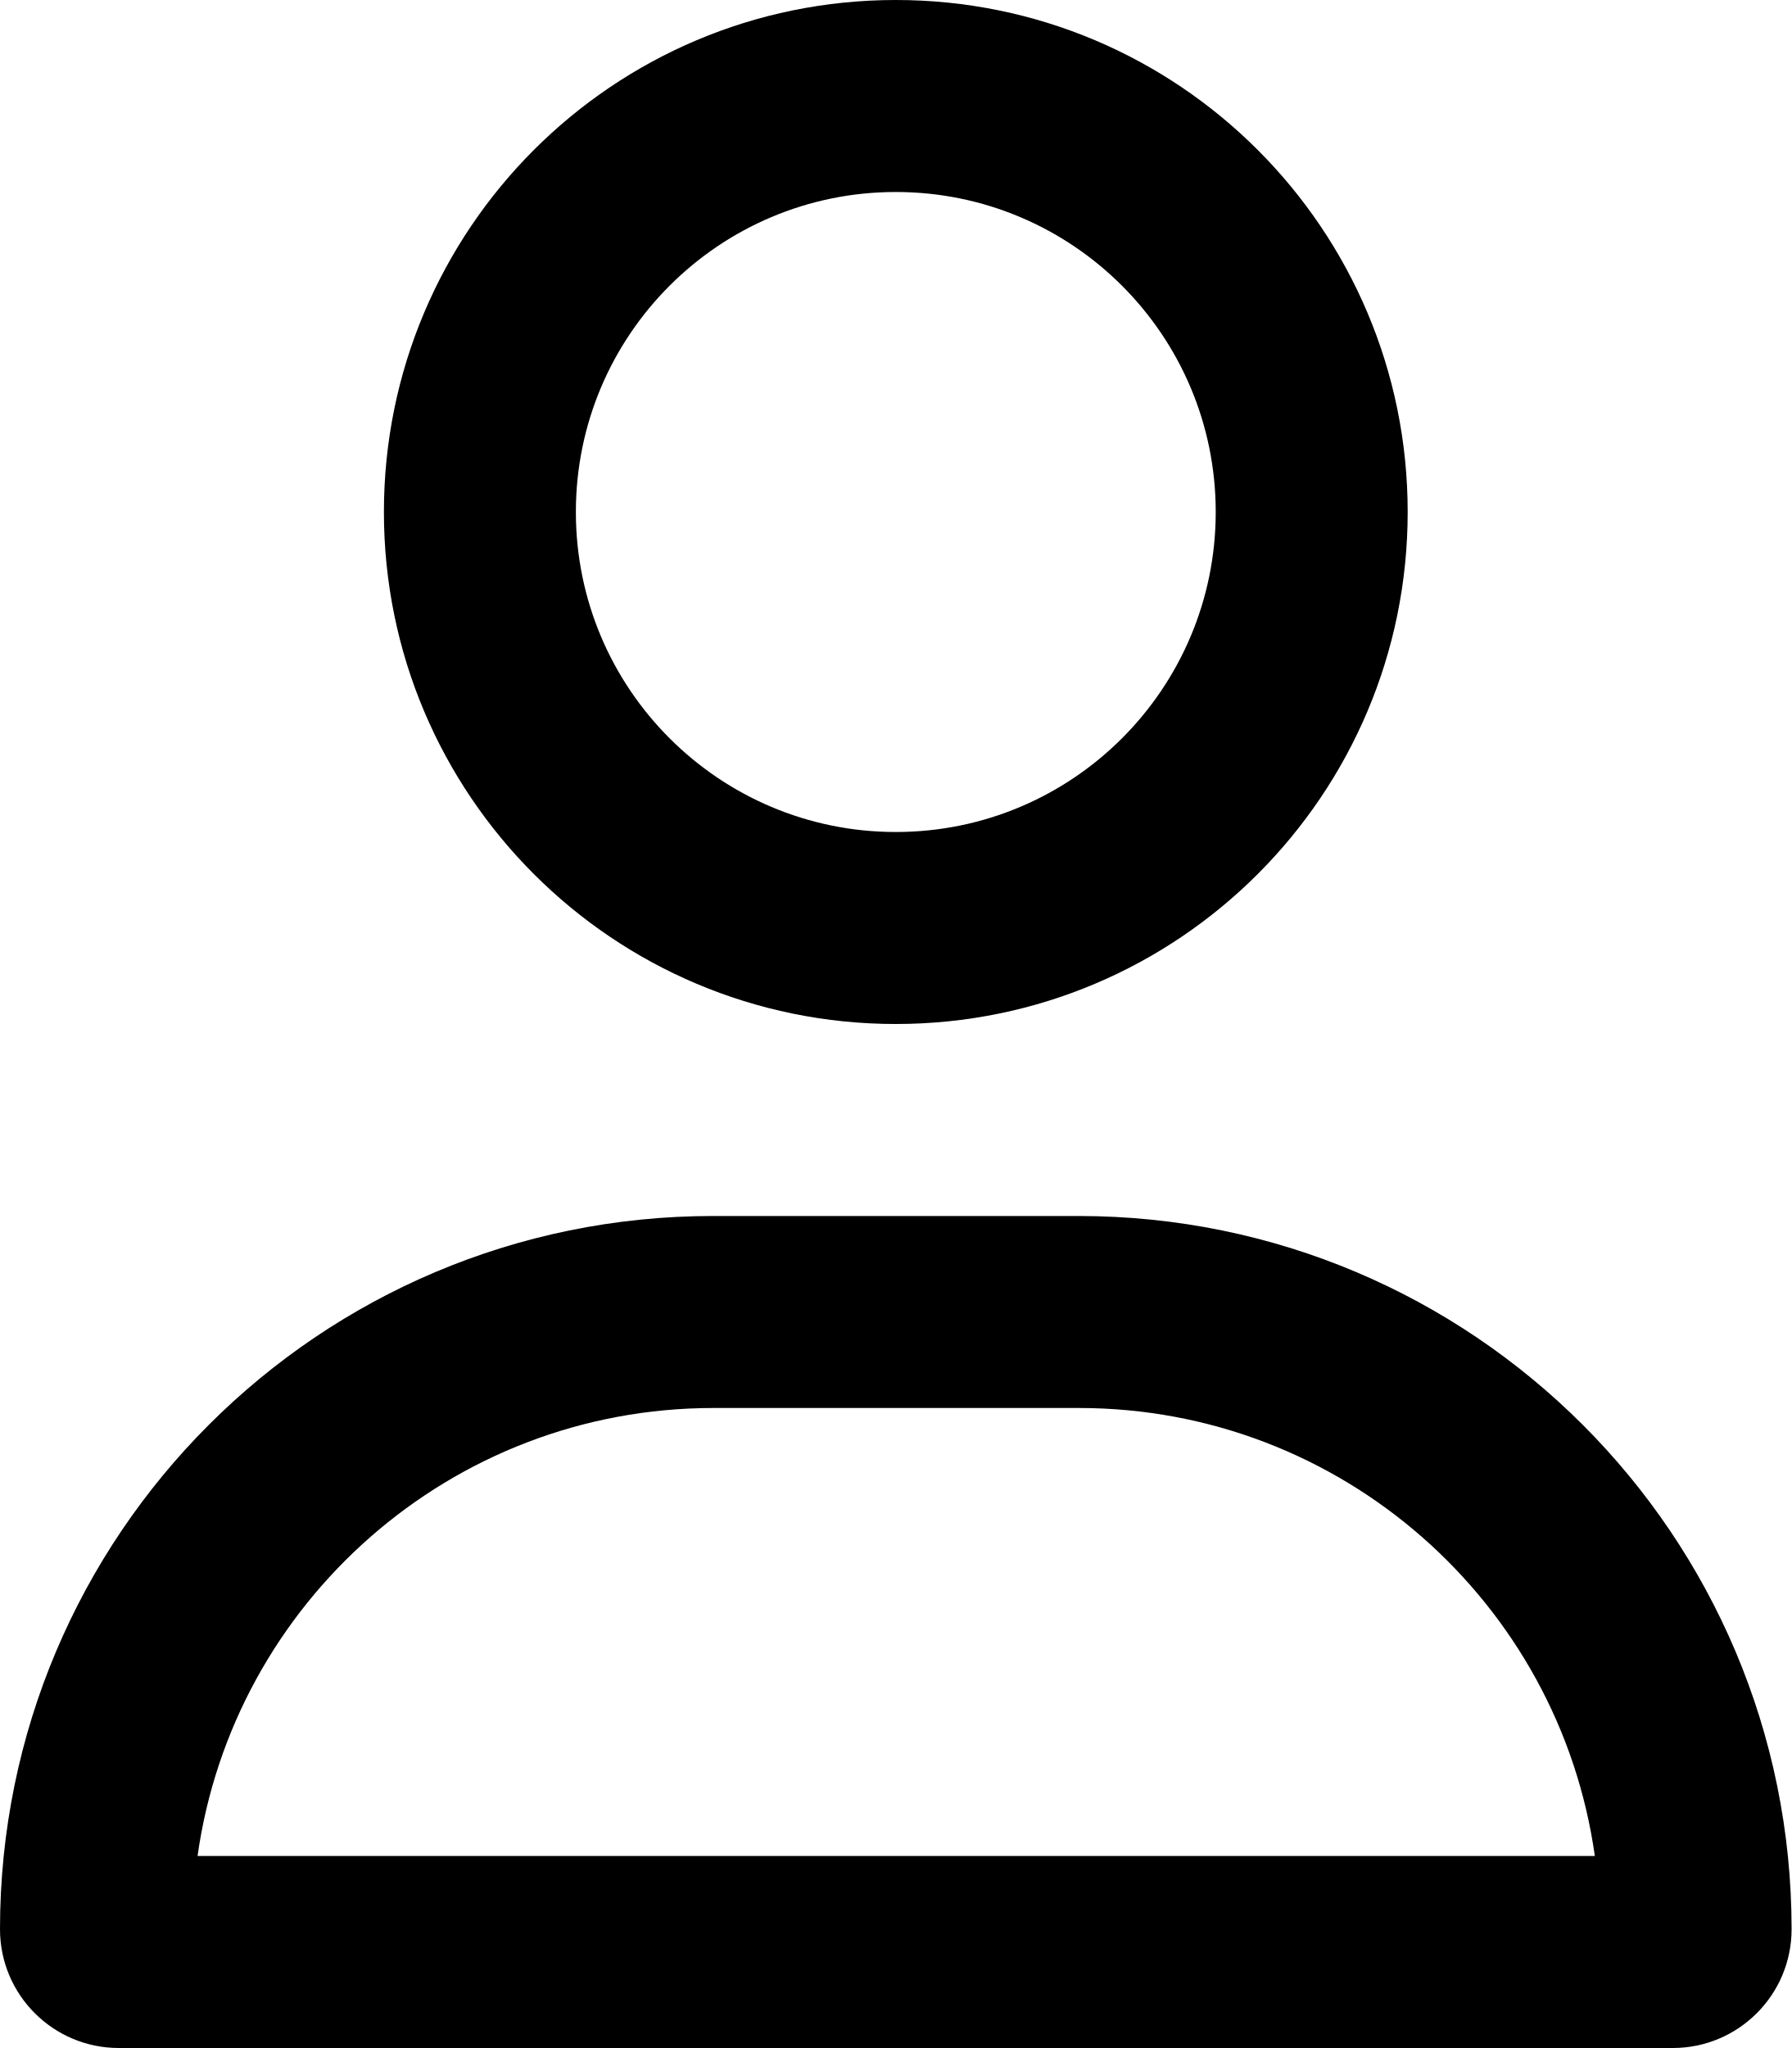
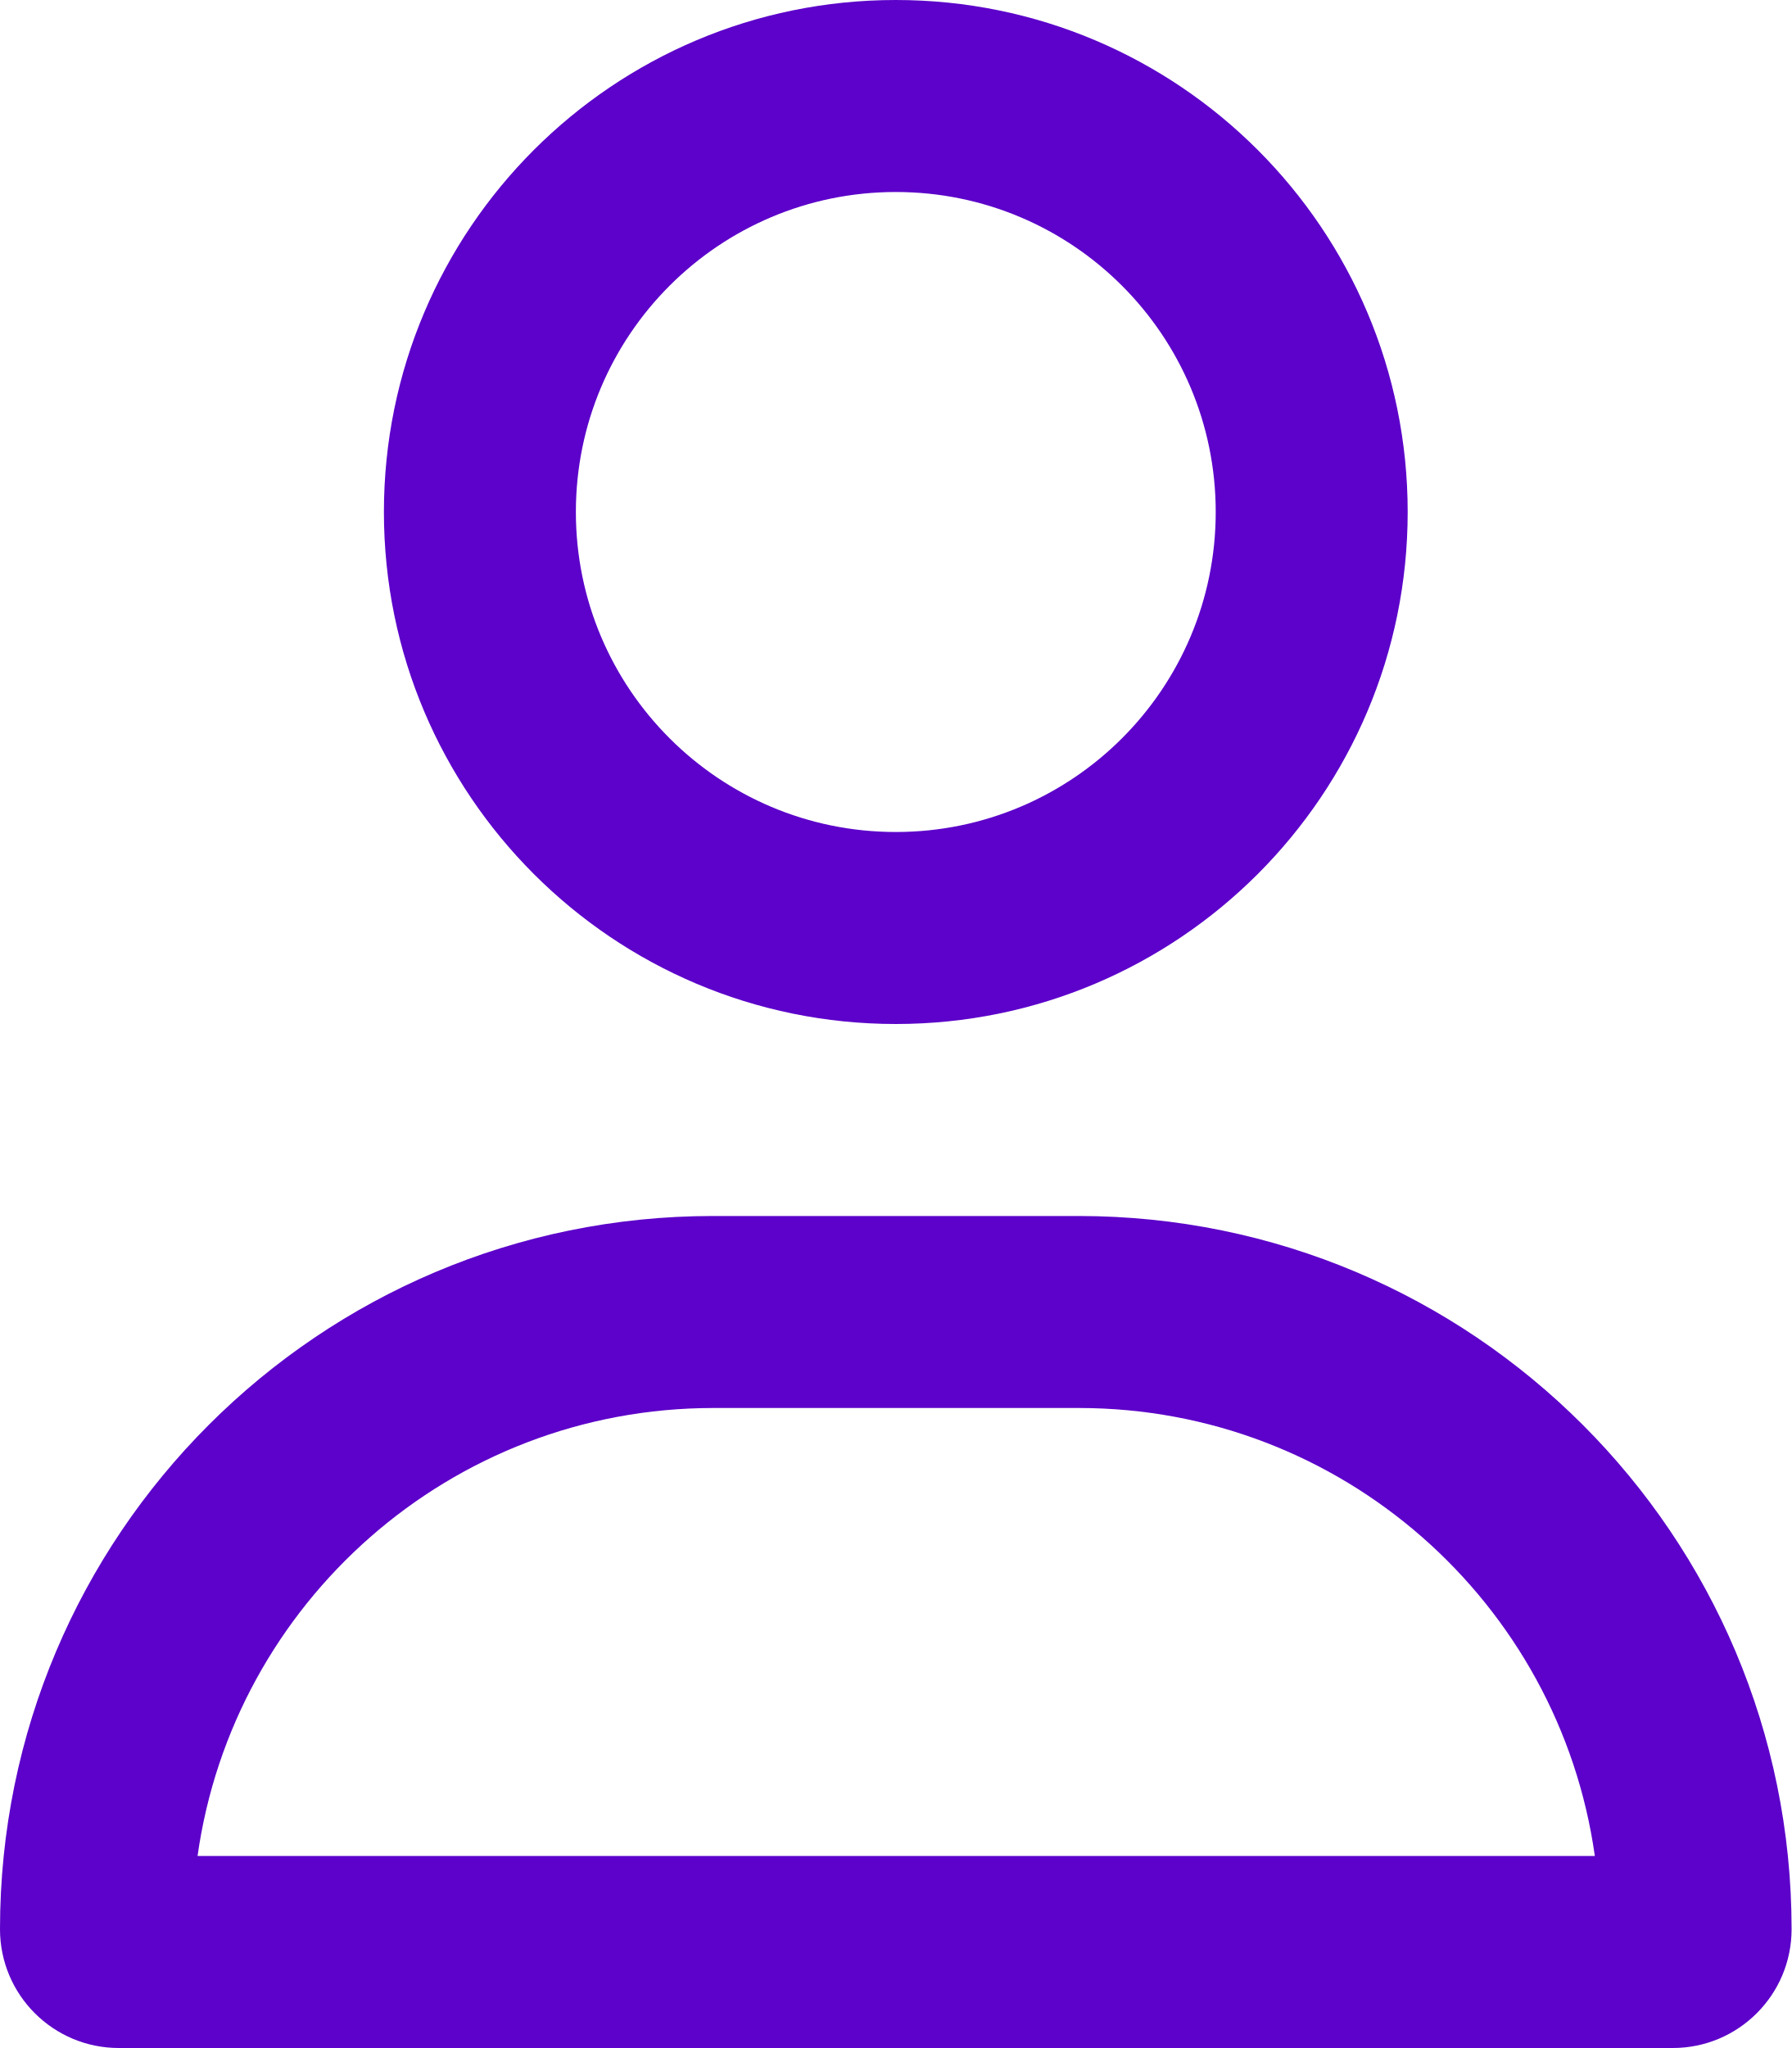
<svg xmlns="http://www.w3.org/2000/svg" viewBox="0 0 448 512">
-   <path d="M304 128a80 80 0 1 0 -160 0 80 80 0 1 0 160 0zM96 128a128 128 0 1 1 256 0A128 128 0 1 1 96 128zM49.3 464l349.5 0c-8.9-63.3-63.3-112-129-112l-91.4 0c-65.7 0-120.1 48.7-129 112zM0 482.3C0 383.8 79.8 304 178.3 304l91.4 0C368.2 304 448 383.8 448 482.3c0 16.4-13.3 29.7-29.7 29.7L29.7 512C13.3 512 0 498.7 0 482.3z" />
+   <path fill="#5c02ca" d="M304 128a80 80 0 1 0 -160 0 80 80 0 1 0 160 0zM96 128a128 128 0 1 1 256 0A128 128 0 1 1 96 128zM49.3 464l349.5 0c-8.9-63.3-63.3-112-129-112l-91.4 0c-65.7 0-120.1 48.7-129 112zM0 482.3C0 383.8 79.8 304 178.3 304l91.4 0C368.2 304 448 383.8 448 482.3c0 16.4-13.3 29.7-29.7 29.7L29.7 512C13.3 512 0 498.7 0 482.3z" />
</svg>
